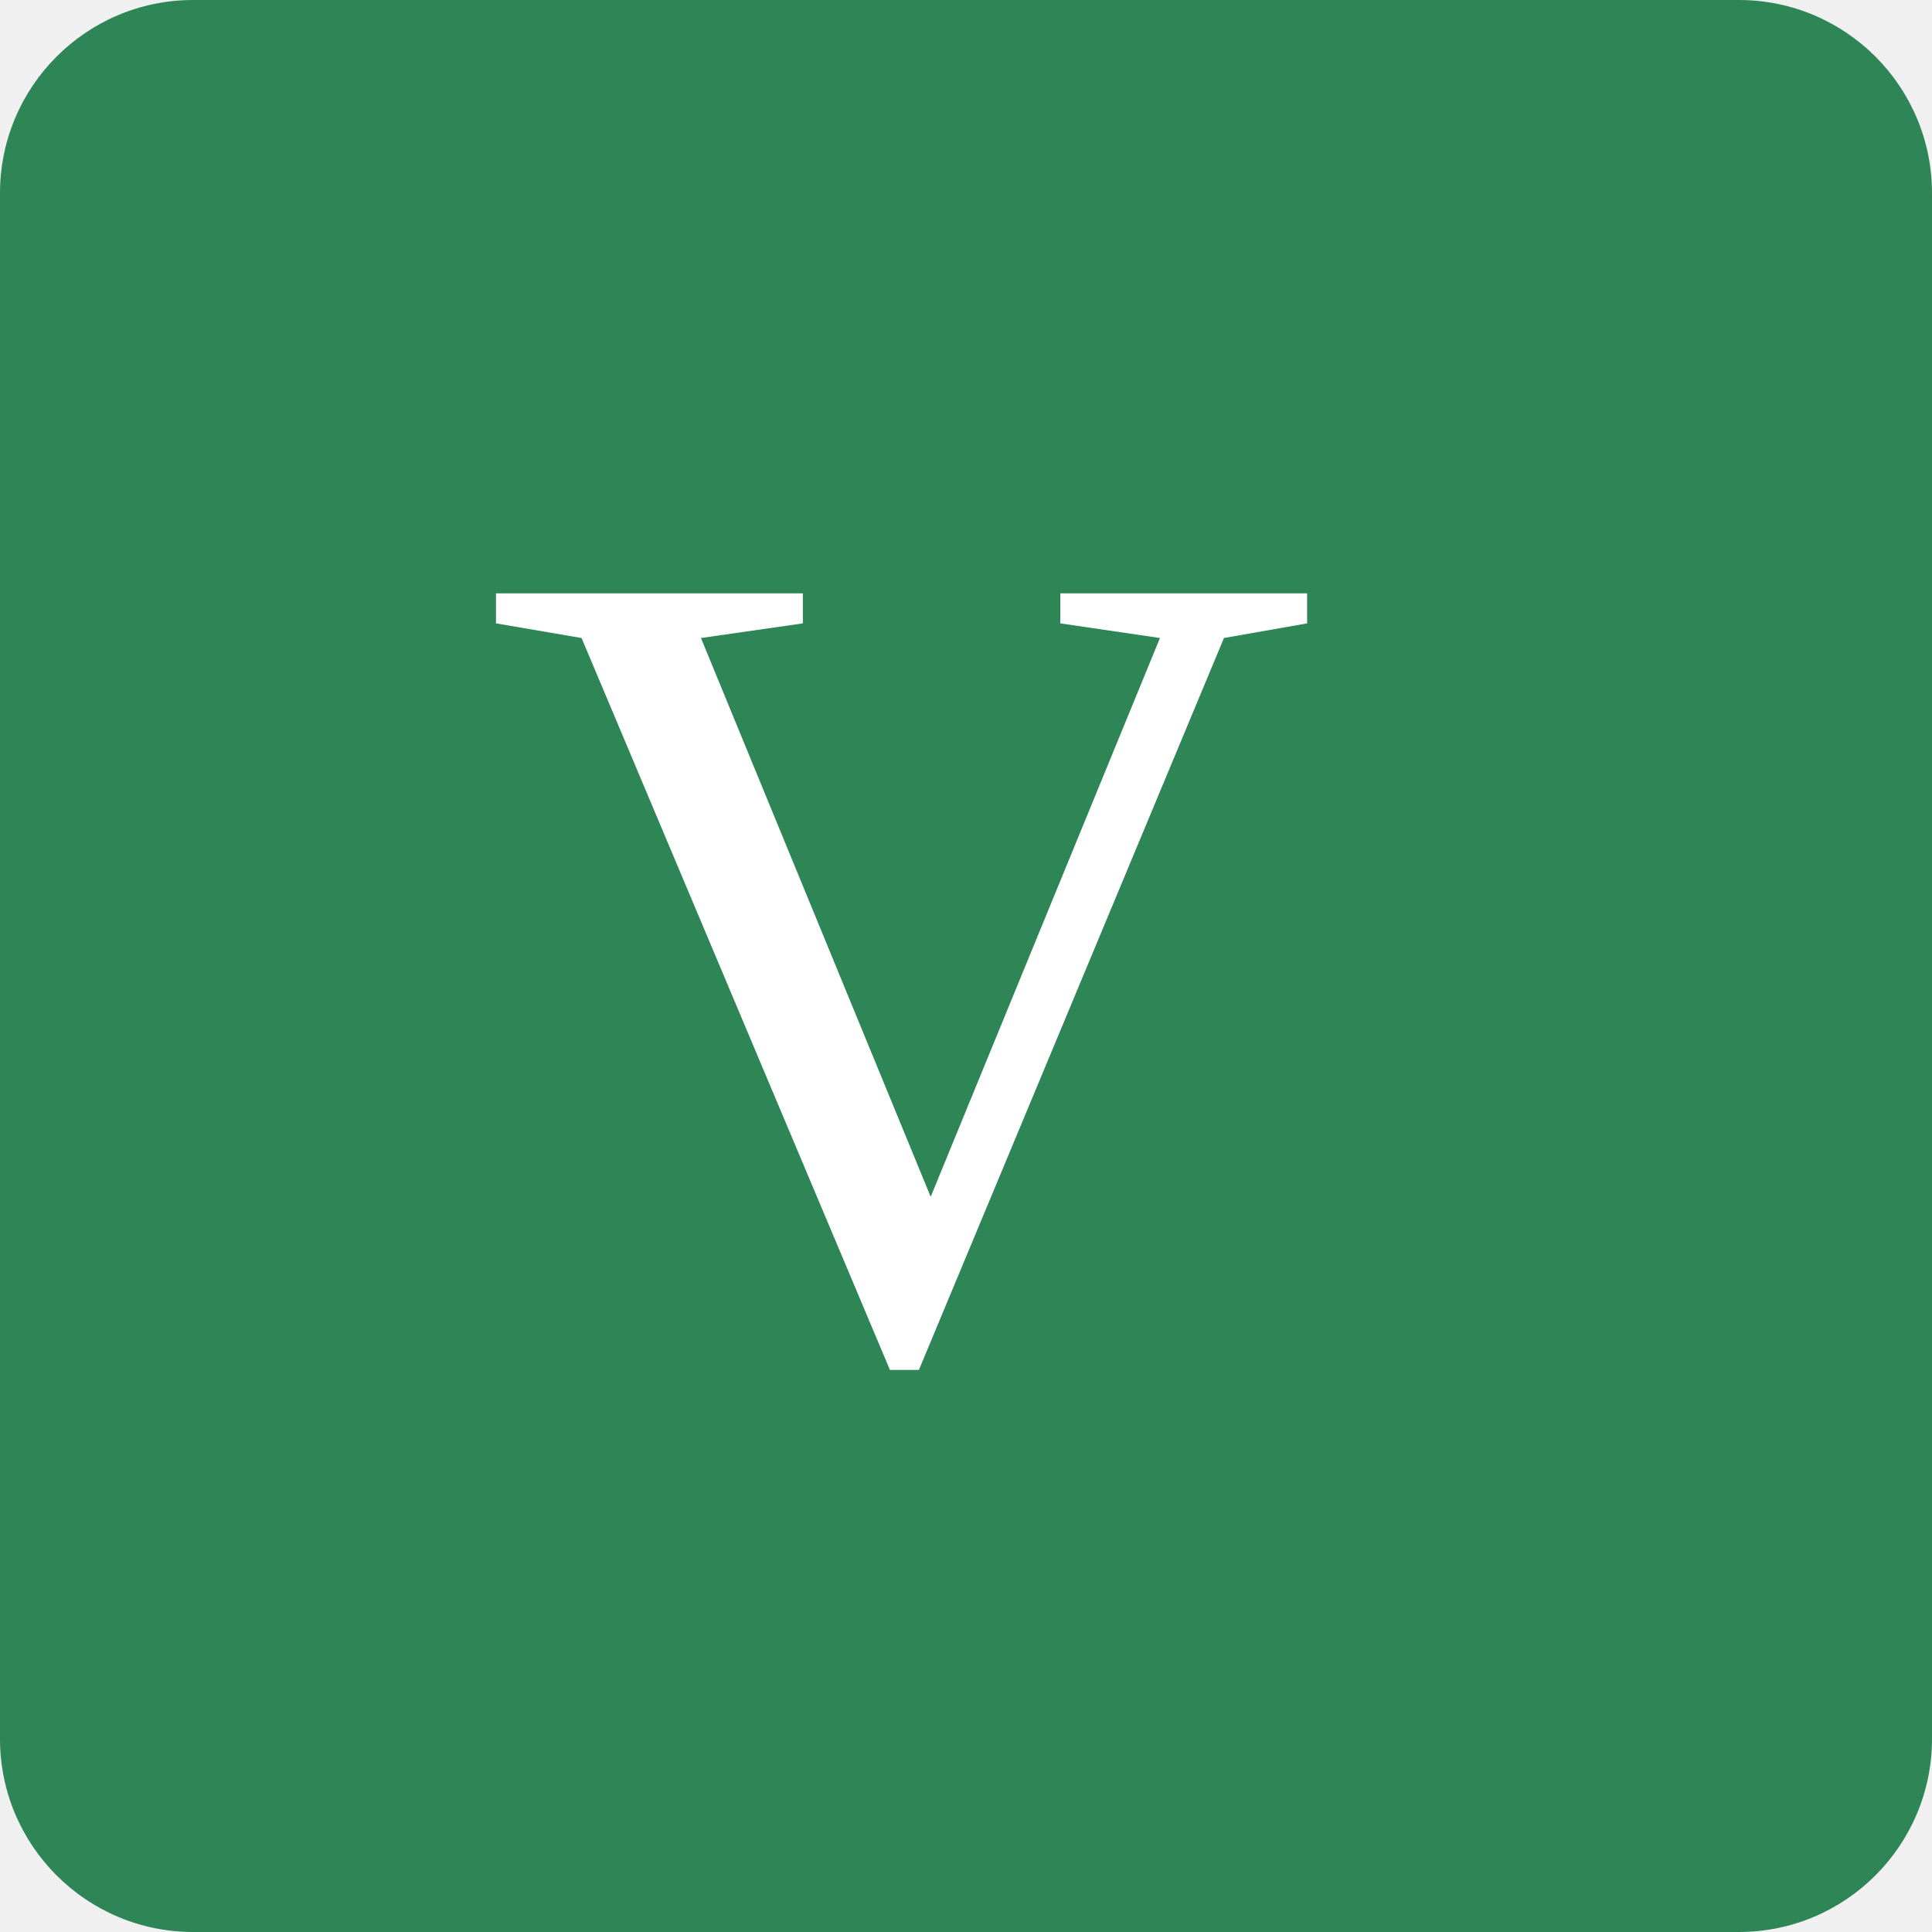
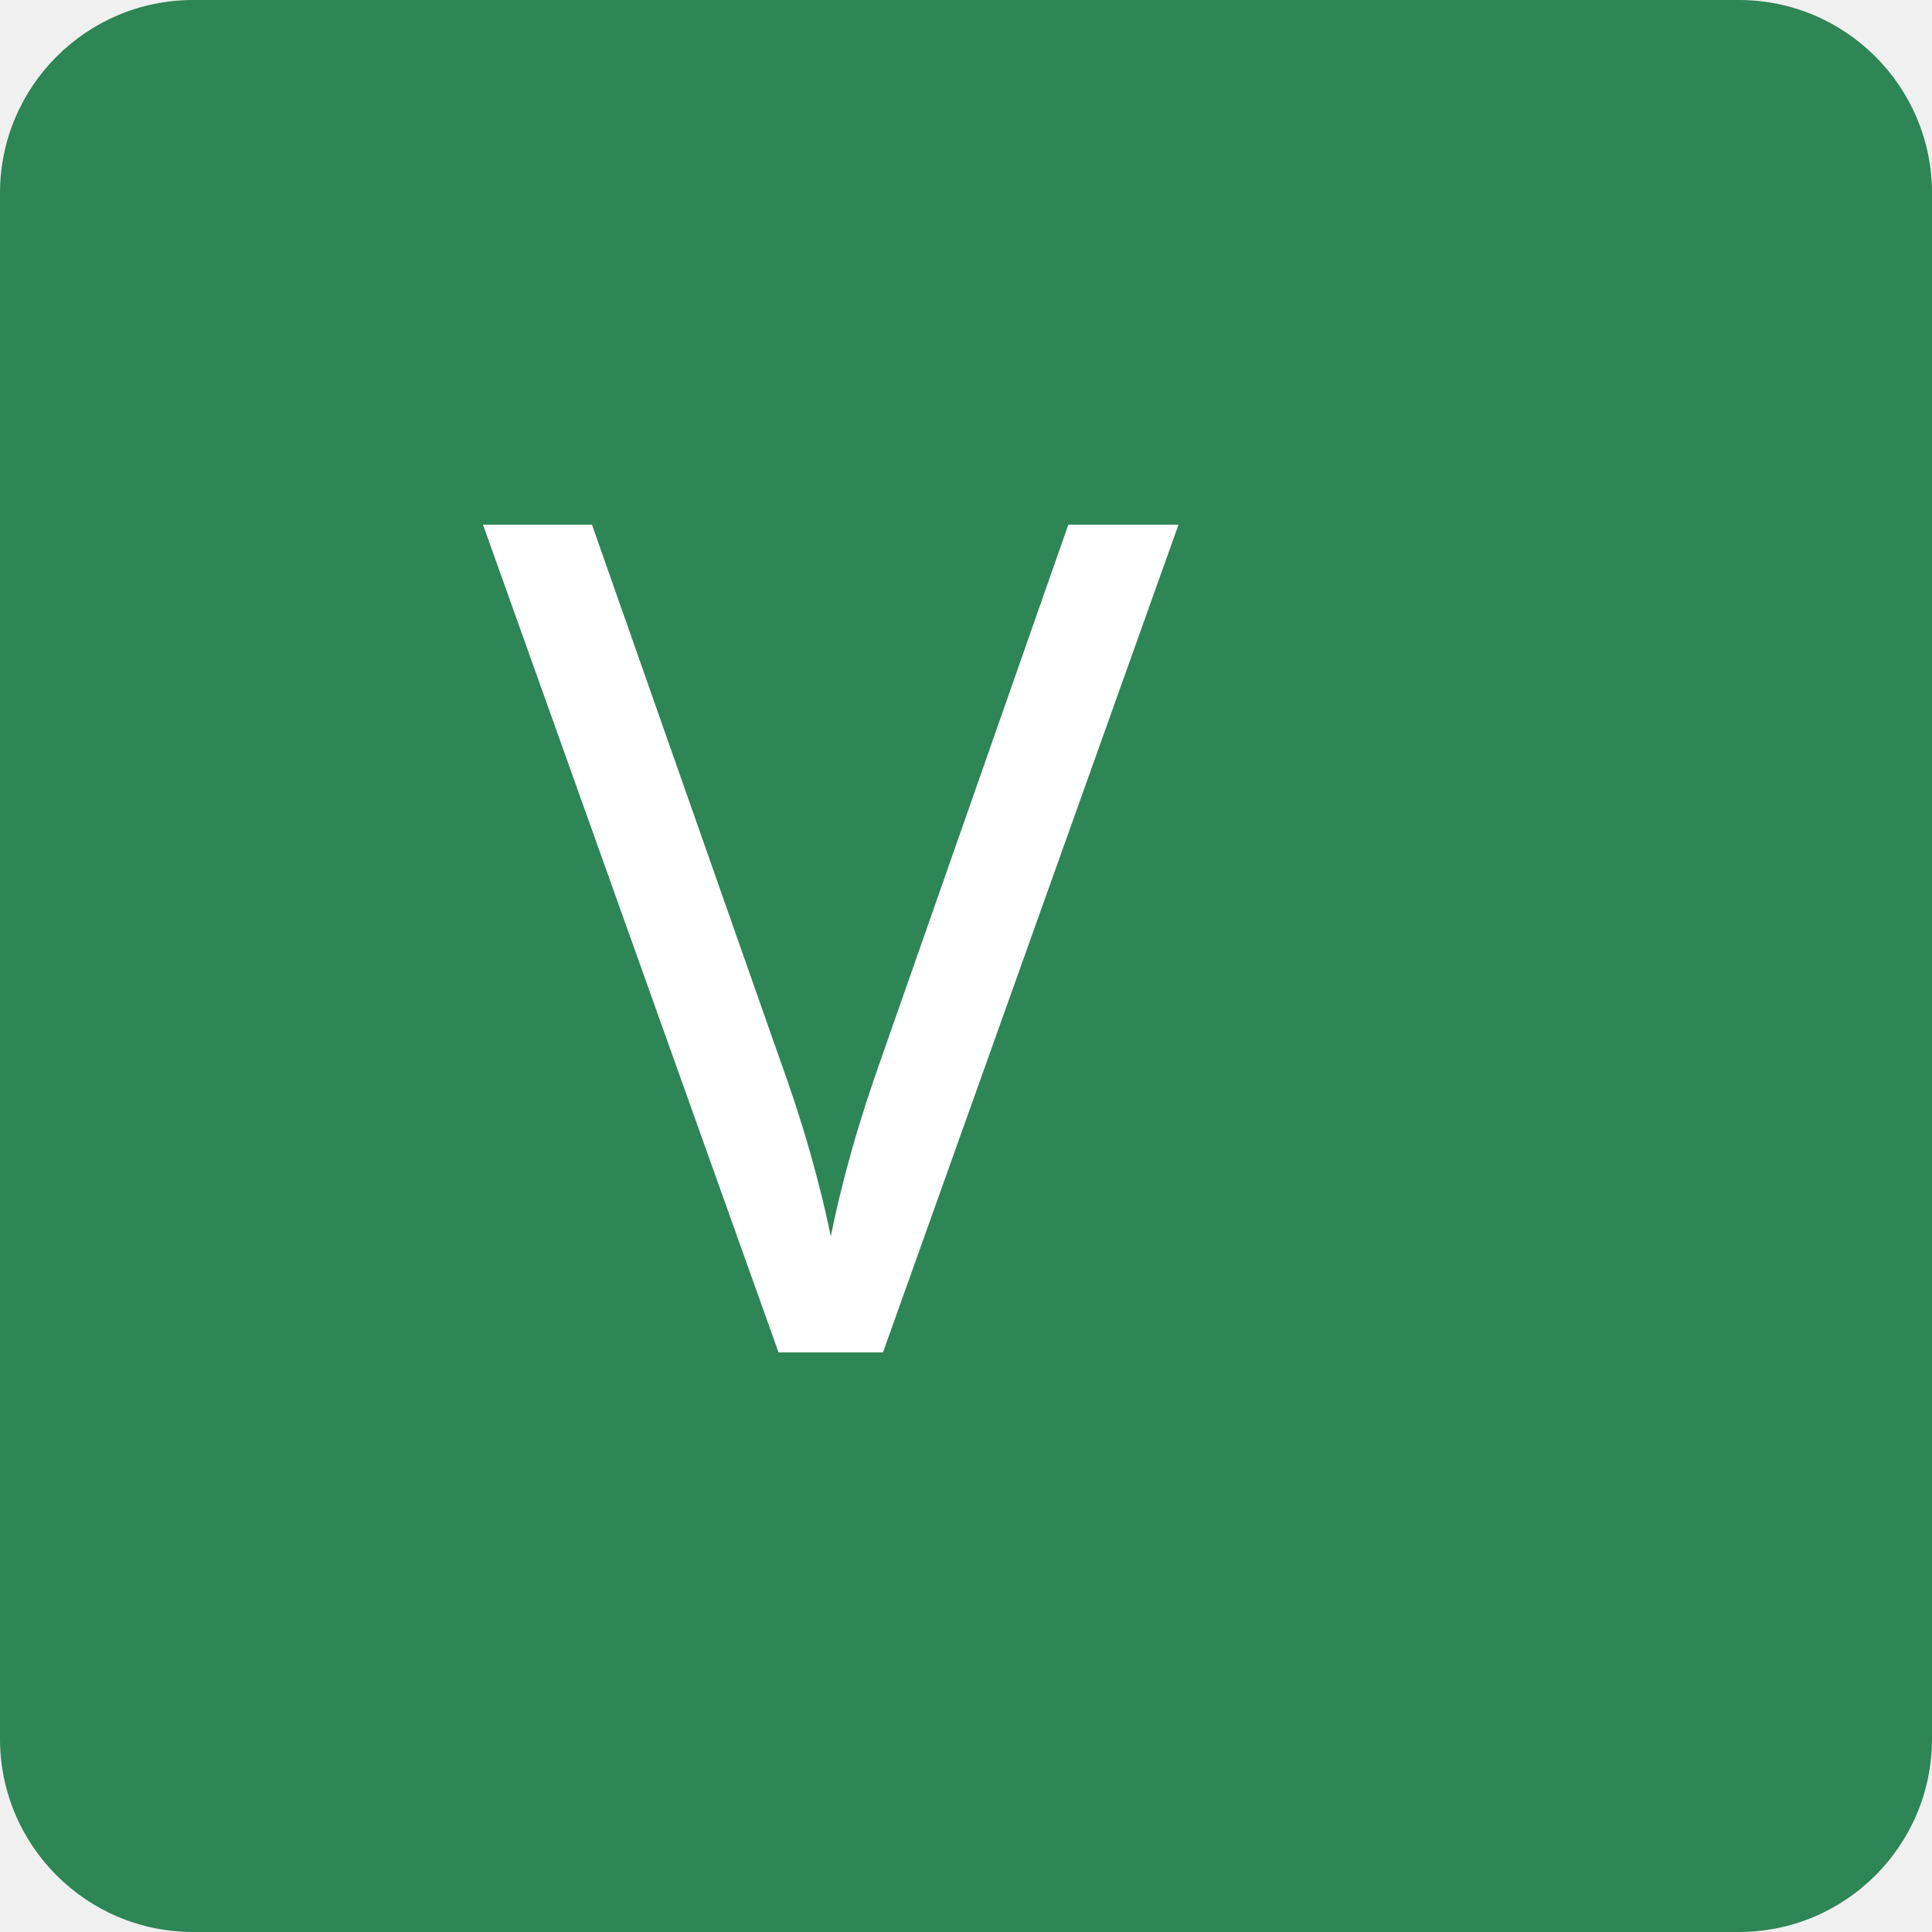
<svg xmlns="http://www.w3.org/2000/svg" width="200" height="200" viewBox="0 0 200 200" version="1.1" id="portfolio-logo">
-   <rect style="fill:#2e8555;fill-opacity:1;stroke:none" width="200" height="200" x="0" y="0" rx="20" ry="20" />
-   <text style="font-size:120px;fill:#ffffff" x="50" y="140">V</text>
+   <rect style="fill:#2e8555;fill-opacity:1;stroke:none;stroke-width:2;stroke-linecap:round;stroke-linejoin:round" width="200" height="200" x="0" y="0" rx="20" ry="20" />
+   <text xml:space="preserve" style="font-style:normal;font-weight:normal;font-size:120px;line-height:1.25;font-family:sans-serif;fill:#ffffff;fill-opacity:1;stroke:none" x="50" y="140" id="text">
+     <tspan x="50" y="140" style="font-size:120px;fill:#ffffff">V</tspan>
+   </text>
</svg>
